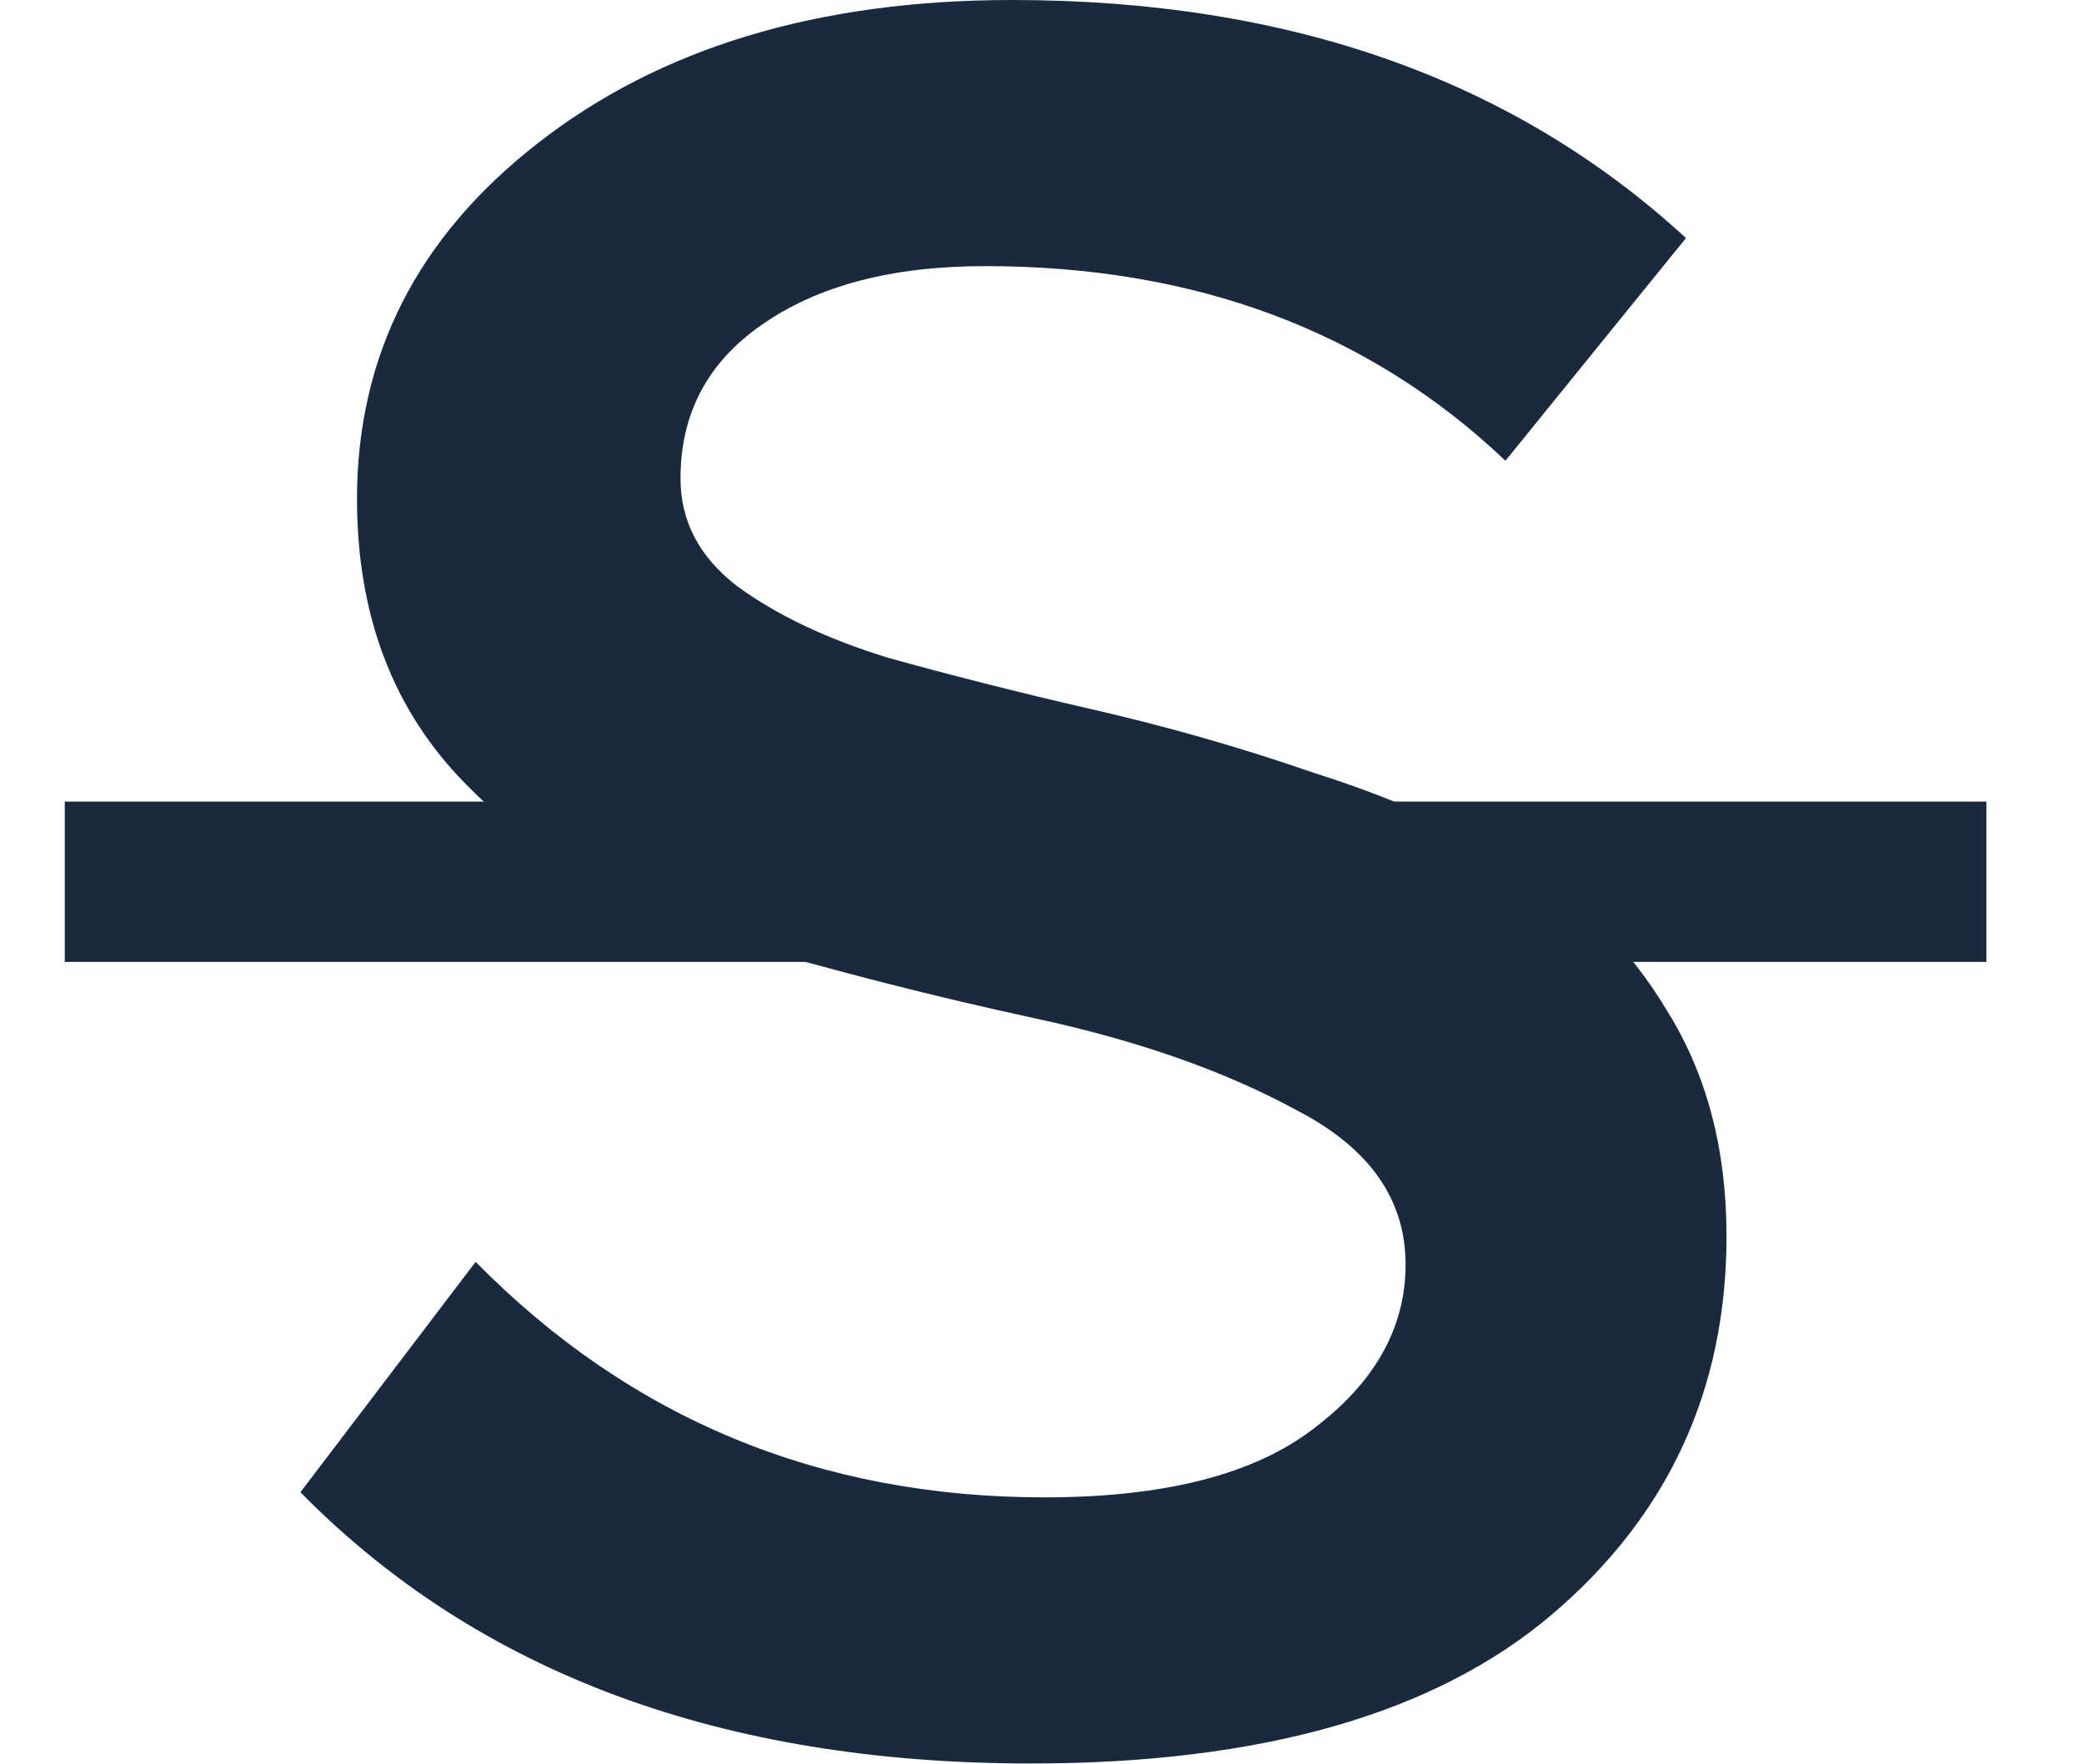
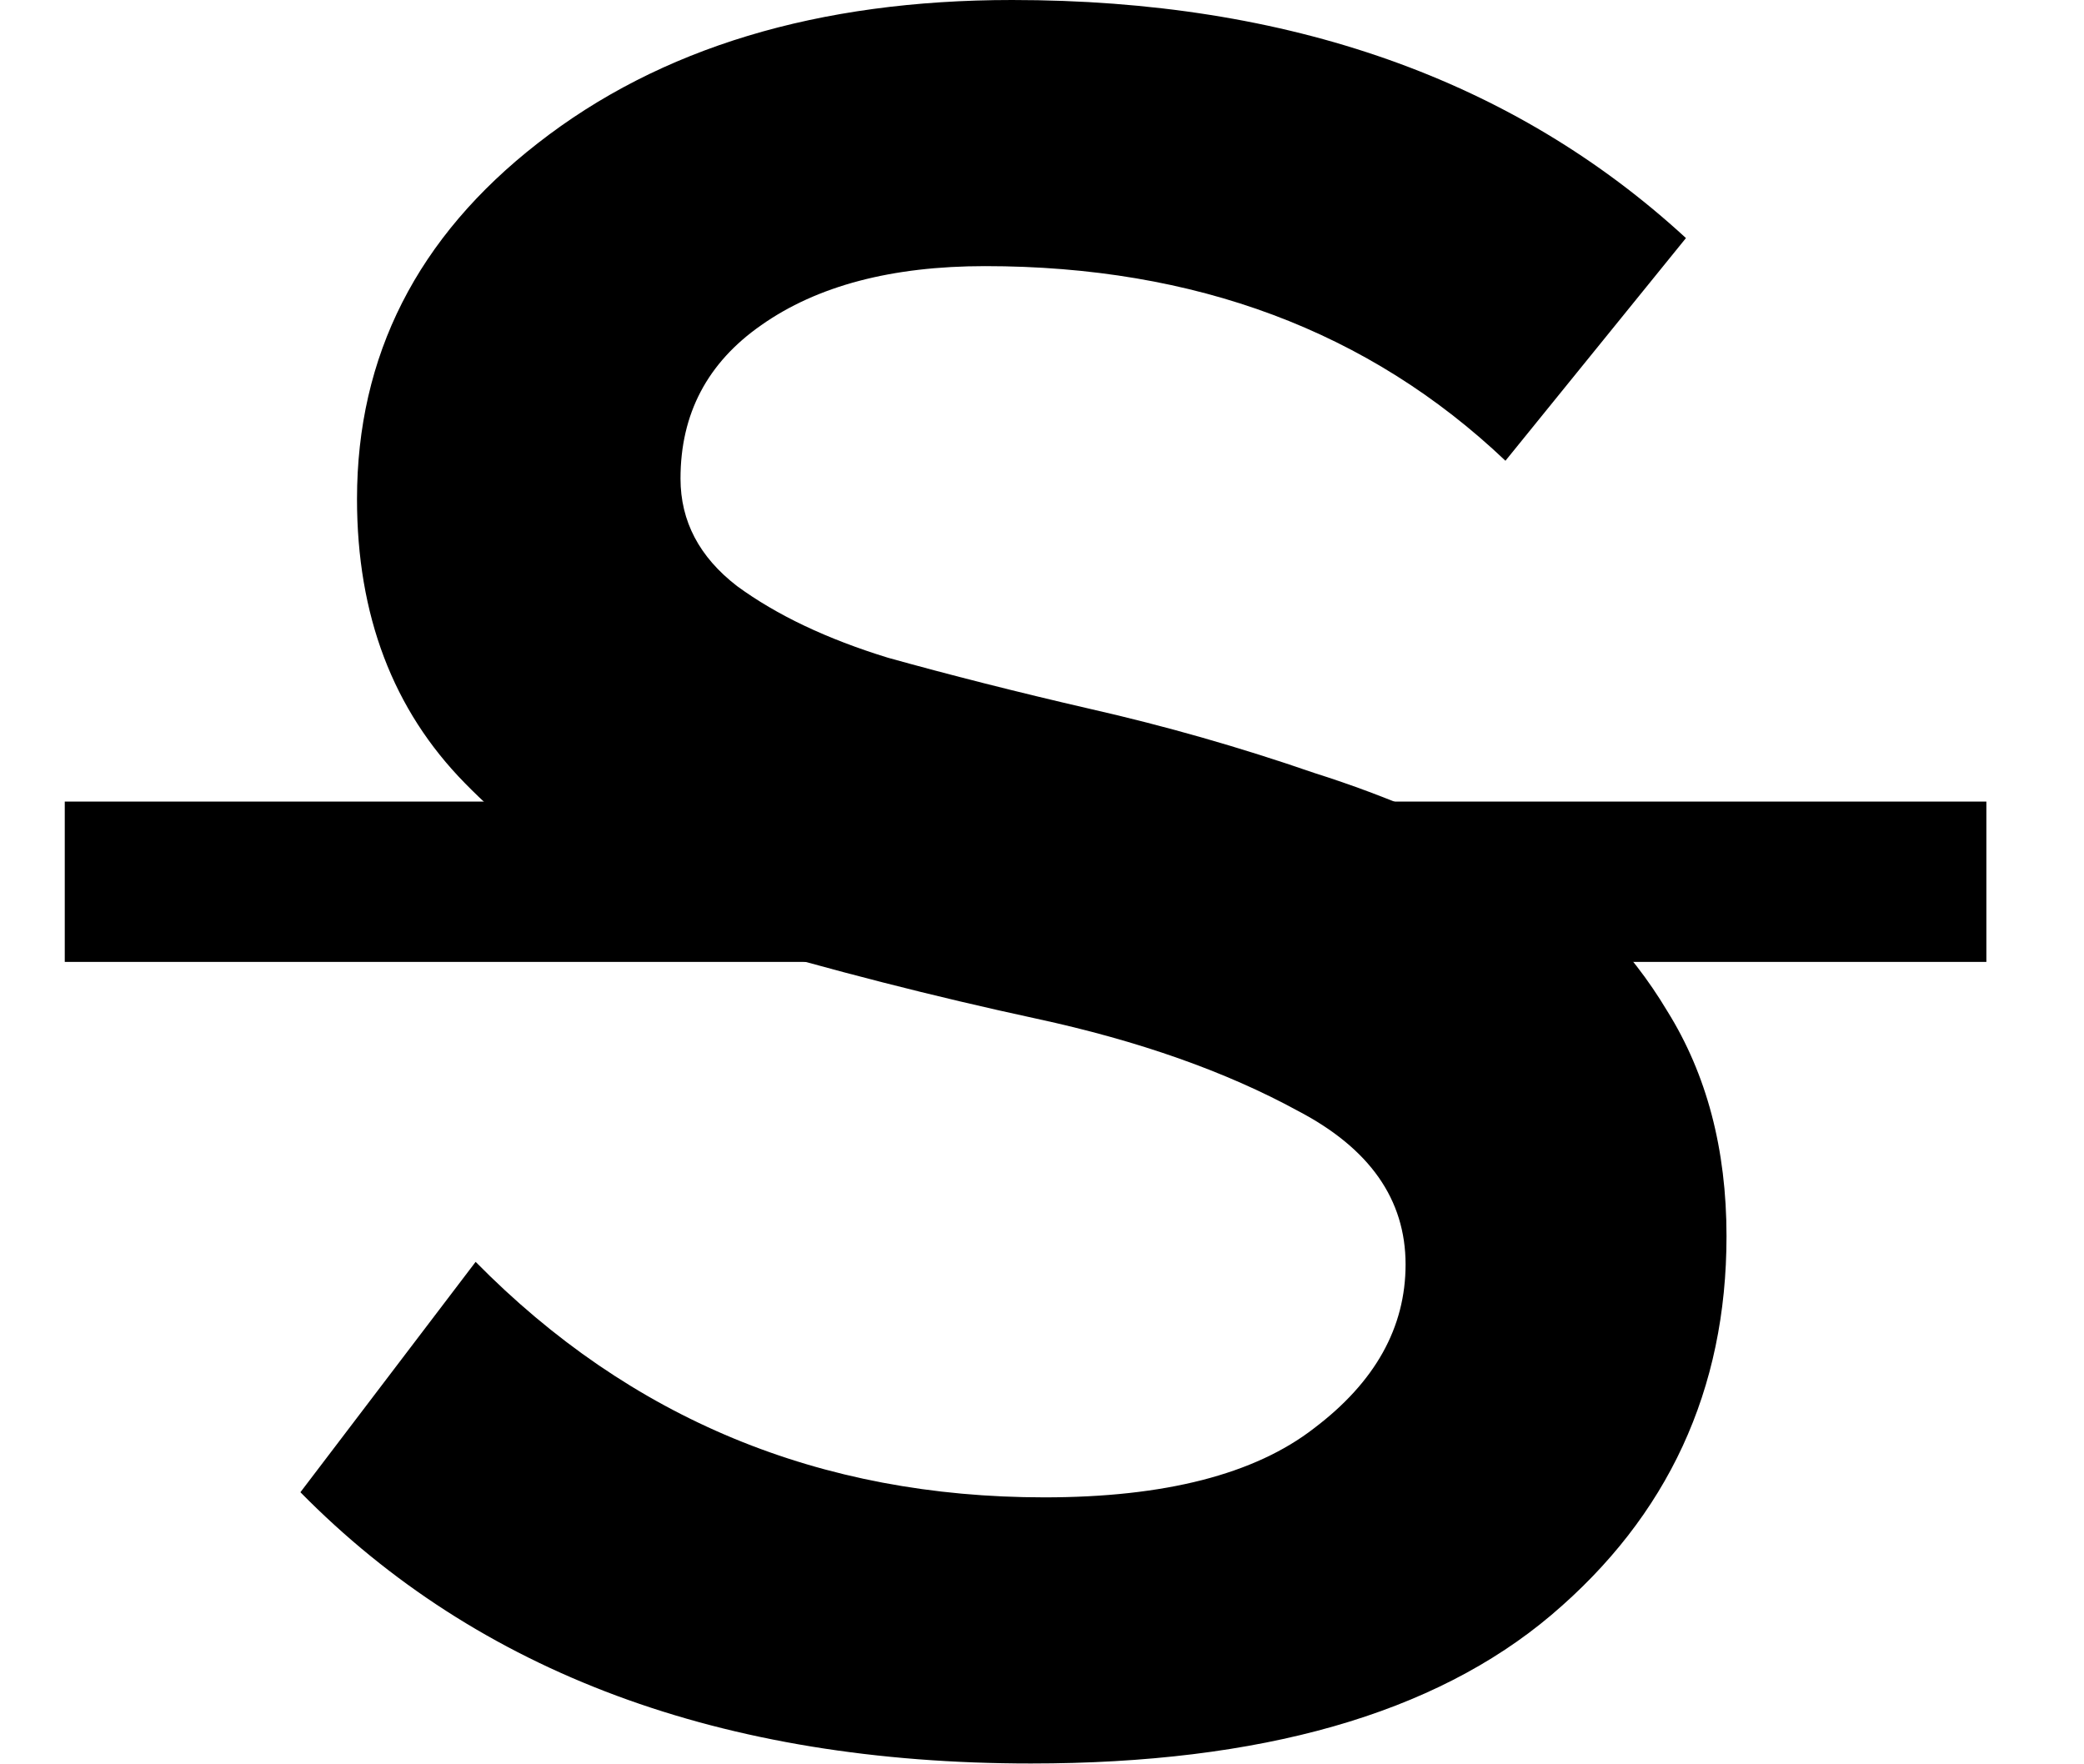
- <svg xmlns="http://www.w3.org/2000/svg" width="13" height="11" viewBox="0 0 13 11" fill="none">
-   <path d="M6.431 11C4.503 11 2.984 10.436 1.874 9.308L2.967 7.871C3.931 8.85 5.114 9.34 6.515 9.34C7.266 9.34 7.827 9.196 8.197 8.909C8.578 8.621 8.768 8.281 8.768 7.887C8.768 7.482 8.544 7.163 8.096 6.929C7.647 6.684 7.104 6.492 6.465 6.354C5.826 6.216 5.181 6.051 4.531 5.859C3.892 5.668 3.348 5.343 2.9 4.885C2.451 4.428 2.227 3.837 2.227 3.113C2.227 2.219 2.603 1.479 3.354 0.894C4.116 0.298 5.103 0 6.313 0C8.04 0 9.441 0.495 10.517 1.485L9.391 2.874C8.539 2.065 7.457 1.66 6.145 1.66C5.562 1.66 5.097 1.783 4.749 2.028C4.413 2.262 4.245 2.581 4.245 2.985C4.245 3.252 4.363 3.475 4.598 3.656C4.845 3.837 5.159 3.986 5.54 4.103C5.921 4.209 6.341 4.316 6.801 4.422C7.272 4.529 7.737 4.662 8.197 4.821C8.668 4.97 9.094 5.157 9.475 5.38C9.856 5.604 10.164 5.912 10.4 6.306C10.646 6.7 10.77 7.168 10.77 7.711C10.77 8.669 10.405 9.457 9.677 10.074C8.948 10.691 7.866 11 6.431 11Z" fill="#192A3E" />
-   <path d="M0.404 5H12.391V6H0.404V5Z" fill="#192A3E" />
+ <svg xmlns="http://www.w3.org/2000/svg" width="13" height="11" viewBox="0 0 13 11">
+   <path d="M6.431 11C4.503 11 2.984 10.436 1.874 9.308L2.967 7.871C3.931 8.85 5.114 9.34 6.515 9.34C7.266 9.34 7.827 9.196 8.197 8.909C8.578 8.621 8.768 8.281 8.768 7.887C8.768 7.482 8.544 7.163 8.096 6.929C7.647 6.684 7.104 6.492 6.465 6.354C5.826 6.216 5.181 6.051 4.531 5.859C3.892 5.668 3.348 5.343 2.9 4.885C2.451 4.428 2.227 3.837 2.227 3.113C2.227 2.219 2.603 1.479 3.354 0.894C4.116 0.298 5.103 0 6.313 0C8.04 0 9.441 0.495 10.517 1.485L9.391 2.874C8.539 2.065 7.457 1.66 6.145 1.66C5.562 1.66 5.097 1.783 4.749 2.028C4.413 2.262 4.245 2.581 4.245 2.985C4.245 3.252 4.363 3.475 4.598 3.656C4.845 3.837 5.159 3.986 5.54 4.103C5.921 4.209 6.341 4.316 6.801 4.422C7.272 4.529 7.737 4.662 8.197 4.821C8.668 4.97 9.094 5.157 9.475 5.38C9.856 5.604 10.164 5.912 10.4 6.306C10.646 6.7 10.77 7.168 10.77 7.711C10.77 8.669 10.405 9.457 9.677 10.074C8.948 10.691 7.866 11 6.431 11Z" />
+   <path d="M0.404 5H12.391V6H0.404V5Z" />
</svg>
